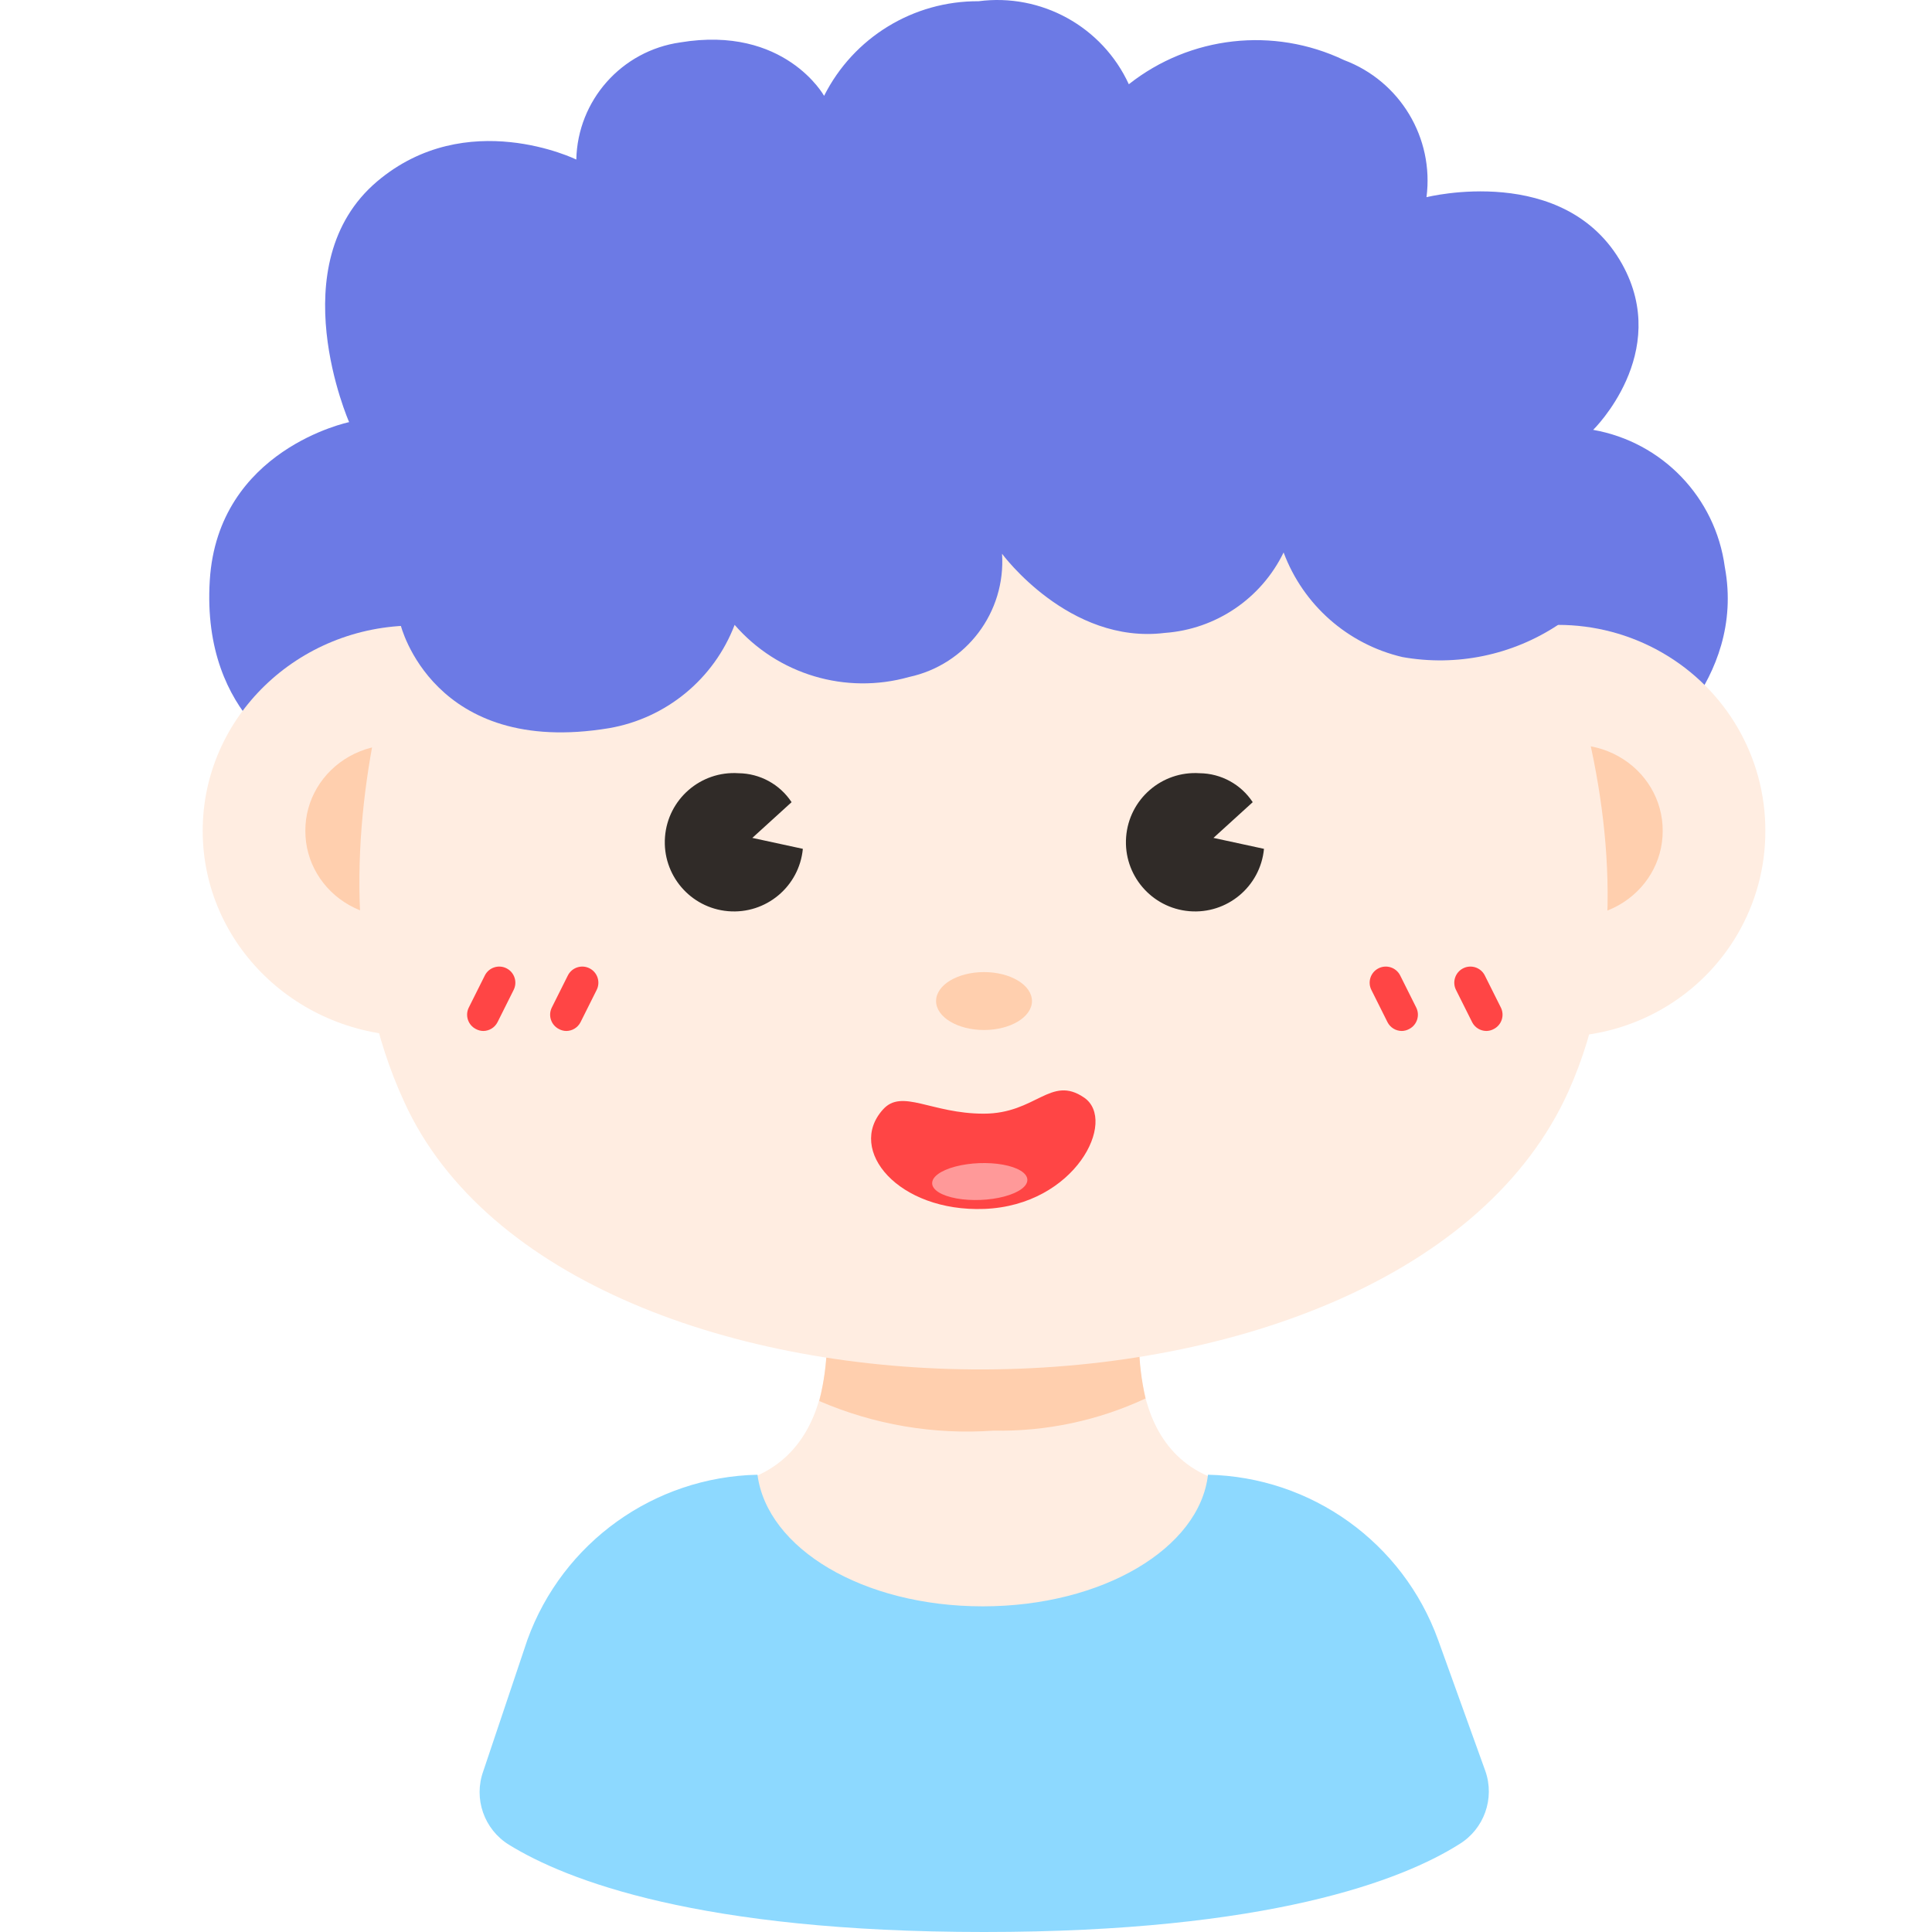
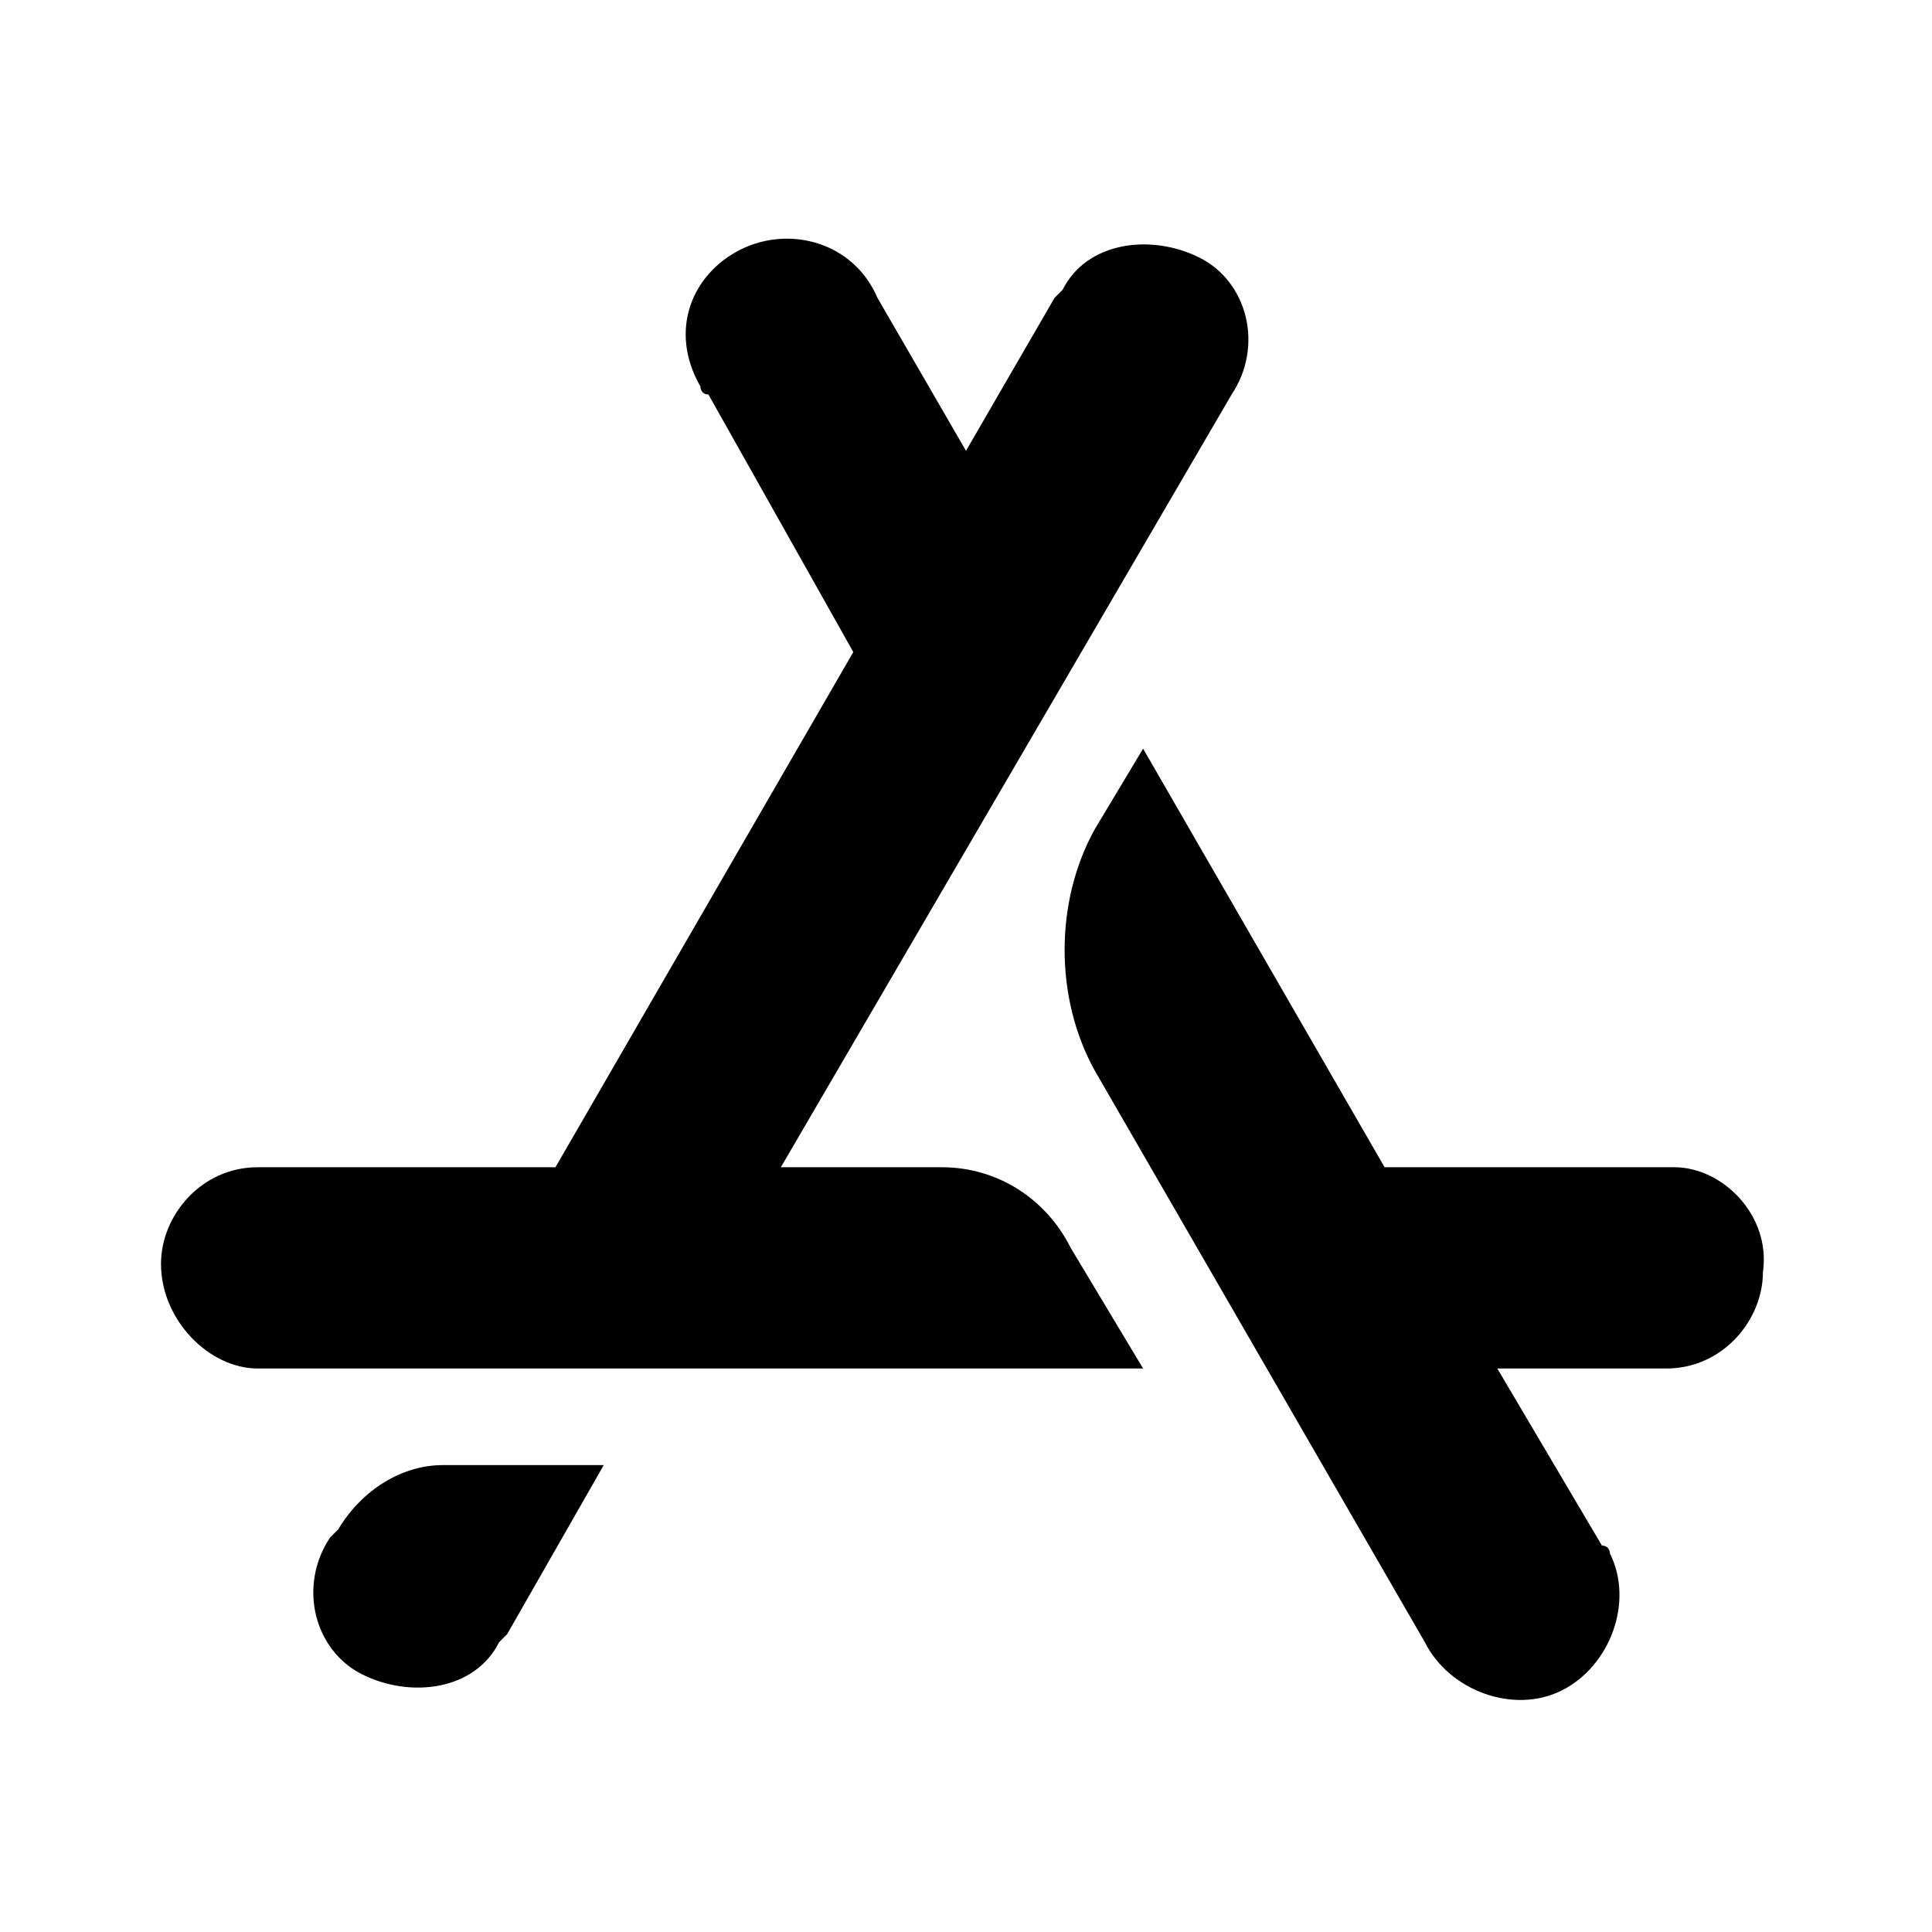
- <svg xmlns="http://www.w3.org/2000/svg" t="1686312248122" class="icon" viewBox="0 0 1024 1024" version="1.1" p-id="53330" width="16" height="16">
-   <path d="M160.479 404.361S106.582 381.847 111.188 307.654c4.264-69.588 73.852-83.915 73.852-83.915s-36.841-83.744 14.839-127.578c47.415-40.081 105.576-11.598 105.576-11.598a64.13 64.13 0 0 1 55.09-62.083c55.432-9.21 76.24 28.313 76.24 28.313A91.078 91.078 0 0 1 518.652 0.649a76.751 76.751 0 0 1 79.651 44.004 108.646 108.646 0 0 1 114.104-12.792 68.223 68.223 0 0 1 43.663 72.658S829.58 85.928 859.769 139.995c26.266 47.245-15.35 87.838-15.35 87.838a85.279 85.279 0 0 1 69.758 72.658c11.427 61.06-42.981 99.947-42.981 99.947z" fill="#6C7AE5" p-id="53331" />
-   <path d="M606.319 682.883l-85.279 1.023-85.279-1.023s17.056 79.31-37.352 100.459c0 0 6.993 74.364 121.608 74.364s122.632-74.364 122.632-74.364C588.922 762.704 606.319 682.883 606.319 682.883z" fill="#FFEDE1" p-id="53332" />
-   <path d="M526.497 758.27a182.668 182.668 0 0 0 80.674-17.056 139.858 139.858 0 0 1-0.853-58.331l-85.279 1.023-85.279-1.023a136.447 136.447 0 0 1-1.535 59.695 197.336 197.336 0 0 0 92.272 15.691z" fill="#FFCFAE" p-id="53333" />
-   <path d="M107.435 440.349a112.398 108.816 0 1 0 224.796 0 112.398 108.816 0 1 0-224.796 0Z" fill="#FFEDE1" p-id="53334" />
-   <path d="M715.988 440.349a109.84 108.816 0 1 0 219.679 0 109.84 108.816 0 1 0-219.679 0Z" fill="#FFEDE1" p-id="53335" />
-   <path d="M161.843 440.349a46.904 45.369 0 1 0 93.807 0 46.904 45.369 0 1 0-93.807 0Z" fill="#FFCFAE" p-id="53336" />
-   <path d="M787.452 440.349a46.904 45.369 0 1 0 93.807 0 46.904 45.369 0 1 0-93.807 0Z" fill="#FFCFAE" p-id="53337" />
-   <path d="M235.525 275.078s-85.279 170.559-21.149 309.223c86.473 189.149 528.731 190.173 616.91-5.799 61.231-136.447-32.236-305.3-32.236-305.3L538.607 188.263z" fill="#FFEDE1" p-id="53338" />
-   <path d="M496.138 530.574a25.413 15.35 0 1 0 50.826 0 25.413 15.35 0 1 0-50.826 0Z" fill="#FFCFAE" p-id="53339" />
-   <path d="M742.936 546.436a8.528 8.528 0 0 1-7.505-4.605l-8.528-17.056a8.528 8.528 0 1 1 15.18-7.846l8.528 17.056a8.528 8.528 0 0 1-3.752 11.427 8.357 8.357 0 0 1-3.923 1.023zM787.793 546.436a8.528 8.528 0 0 1-7.505-4.605l-8.528-17.056a8.528 8.528 0 0 1 15.18-7.846l8.528 17.056a8.528 8.528 0 0 1-3.752 11.427 8.357 8.357 0 0 1-3.923 1.023zM300.166 546.436a8.357 8.357 0 0 1-3.923-1.023 8.528 8.528 0 0 1-3.752-11.427l8.528-17.056a8.528 8.528 0 0 1 15.18 7.846l-8.528 17.056a8.528 8.528 0 0 1-7.505 4.605zM256.162 546.436a8.357 8.357 0 0 1-3.923-1.023 8.528 8.528 0 0 1-3.752-11.427l8.528-17.056a8.528 8.528 0 1 1 15.18 7.846l-8.528 17.056A8.528 8.528 0 0 1 256.162 546.436z" fill="#FF4545" p-id="53340" />
-   <path d="M787.281 938.721l-25.072-69.588a132.695 132.695 0 0 0-121.949-87.497c-4.435 38.887-55.773 69.758-119.391 69.758s-114.274-30.701-119.391-69.758a132.695 132.695 0 0 0-121.949 87.497L256.162 938.721a32.747 32.747 0 0 0 13.645 39.058c30.359 18.761 100.8 46.221 251.744 46.221s221.726-27.46 251.915-46.562a32.747 32.747 0 0 0 13.815-38.717z" fill="#8DD9FF" p-id="53341" />
-   <path d="M212.329 331.191s17.056 70.27 110.522 54.749a87.155 87.155 0 0 0 66.518-54.749A90.055 90.055 0 0 0 481.811 358.822a62.595 62.595 0 0 0 49.291-65.324s35.476 48.268 86.303 41.957a76.069 76.069 0 0 0 62.936-42.64 88.861 88.861 0 0 0 62.936 55.432 113.421 113.421 0 0 0 82.55-17.056s72.828-163.054-295.237-163.054-318.262 163.054-318.262 163.054z" fill="#6C7AE5" p-id="53342" />
-   <path d="M467.996 588.052c10.063-11.257 25.584 2.217 53.385 2.217s35.476-20.638 53.214-8.528-4.605 57.137-52.873 59.013c-45.539 1.706-73.17-31.212-53.726-52.703z" fill="#FF4545" p-id="53343" />
-   <path d="M494.07 627.258a9.722 25.243 87.7 1 0 50.445-2.026 9.722 25.243 87.7 1 0-50.445 2.026Z" fill="#FF9999" p-id="53344" />
-   <path d="M643.159 444.101l20.808-18.932a34.112 34.112 0 0 0-28.142-15.35 36.67 36.67 0 1 0 34.112 40.081zM398.749 444.101l20.808-18.932a34.112 34.112 0 0 0-28.142-15.35 36.67 36.67 0 1 0 34.112 40.081z" fill="#302B28" p-id="53345" />
+ <svg xmlns="http://www.w3.org/2000/svg" t="1684816657051" class="icon" viewBox="0 0 1024 1024" version="1.1" p-id="4302" width="16" height="16">
+   <path d="M179.2 810.667l-4.267 4.267c-17.067 25.6-8.533 59.733 17.067 72.533s59.733 8.533 72.533-17.067l4.267-4.267 51.2-89.6h-85.333c-21.333 0-42.667 12.8-55.467 34.133z m320-192h-85.333l238.933-409.6c17.067-25.6 8.533-59.733-17.067-72.533s-59.733-8.533-72.533 17.067l-4.267 4.267L512 238.933l-46.933-81.067c-12.8-29.867-46.933-38.4-72.533-25.6s-38.4 42.667-21.333 72.533c0 0 0 4.267 4.267 4.267l76.8 136.533-157.867 273.067H136.533c-29.867 0-51.2 25.6-51.2 51.2 0 29.867 25.6 55.467 51.2 55.467h469.333l-38.4-64c-12.8-25.6-38.4-42.667-68.267-42.667z m388.267 0h-153.6l-128-221.867-25.6 42.667c-21.333 38.4-21.333 89.6 0 128l174.933 302.933c12.8 25.6 46.933 38.4 72.533 25.6 25.6-12.8 38.4-46.933 25.6-72.533 0 0 0-4.267-4.267-4.267L793.6 725.333h89.6c29.867 0 51.2-25.6 51.2-51.2 4.267-29.867-21.333-55.467-46.933-55.467z" p-id="4303" />
</svg>
